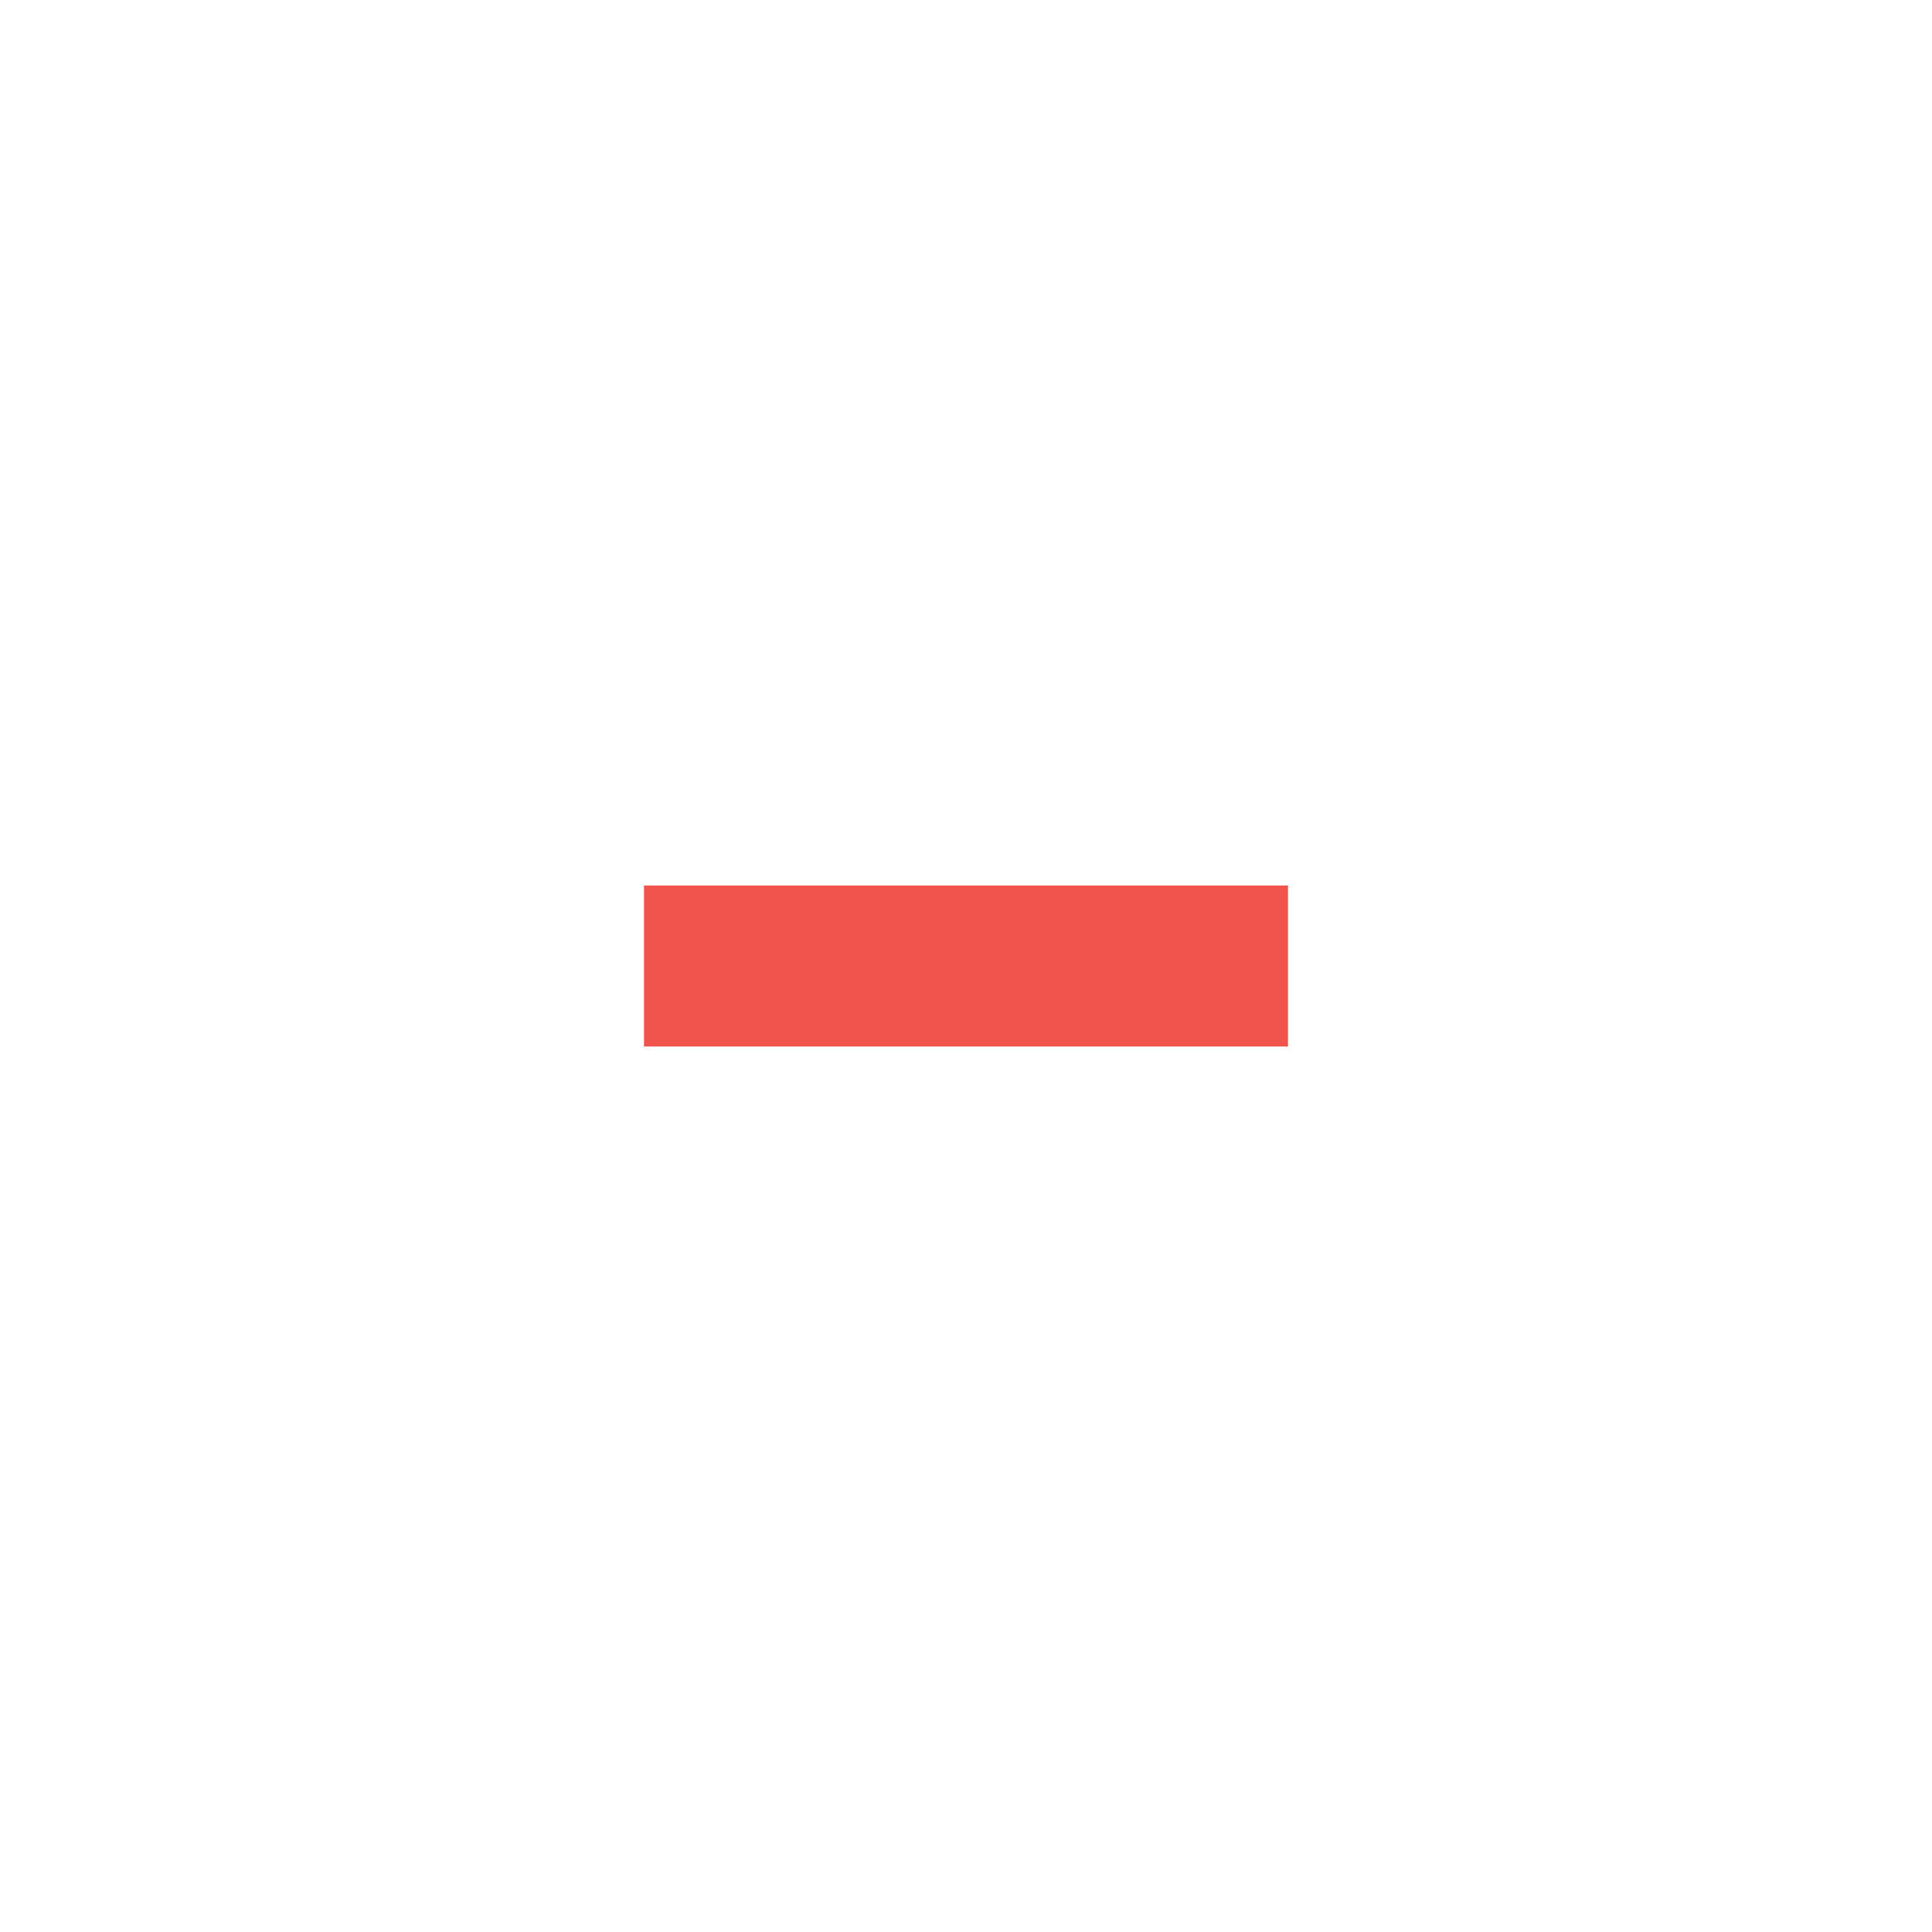
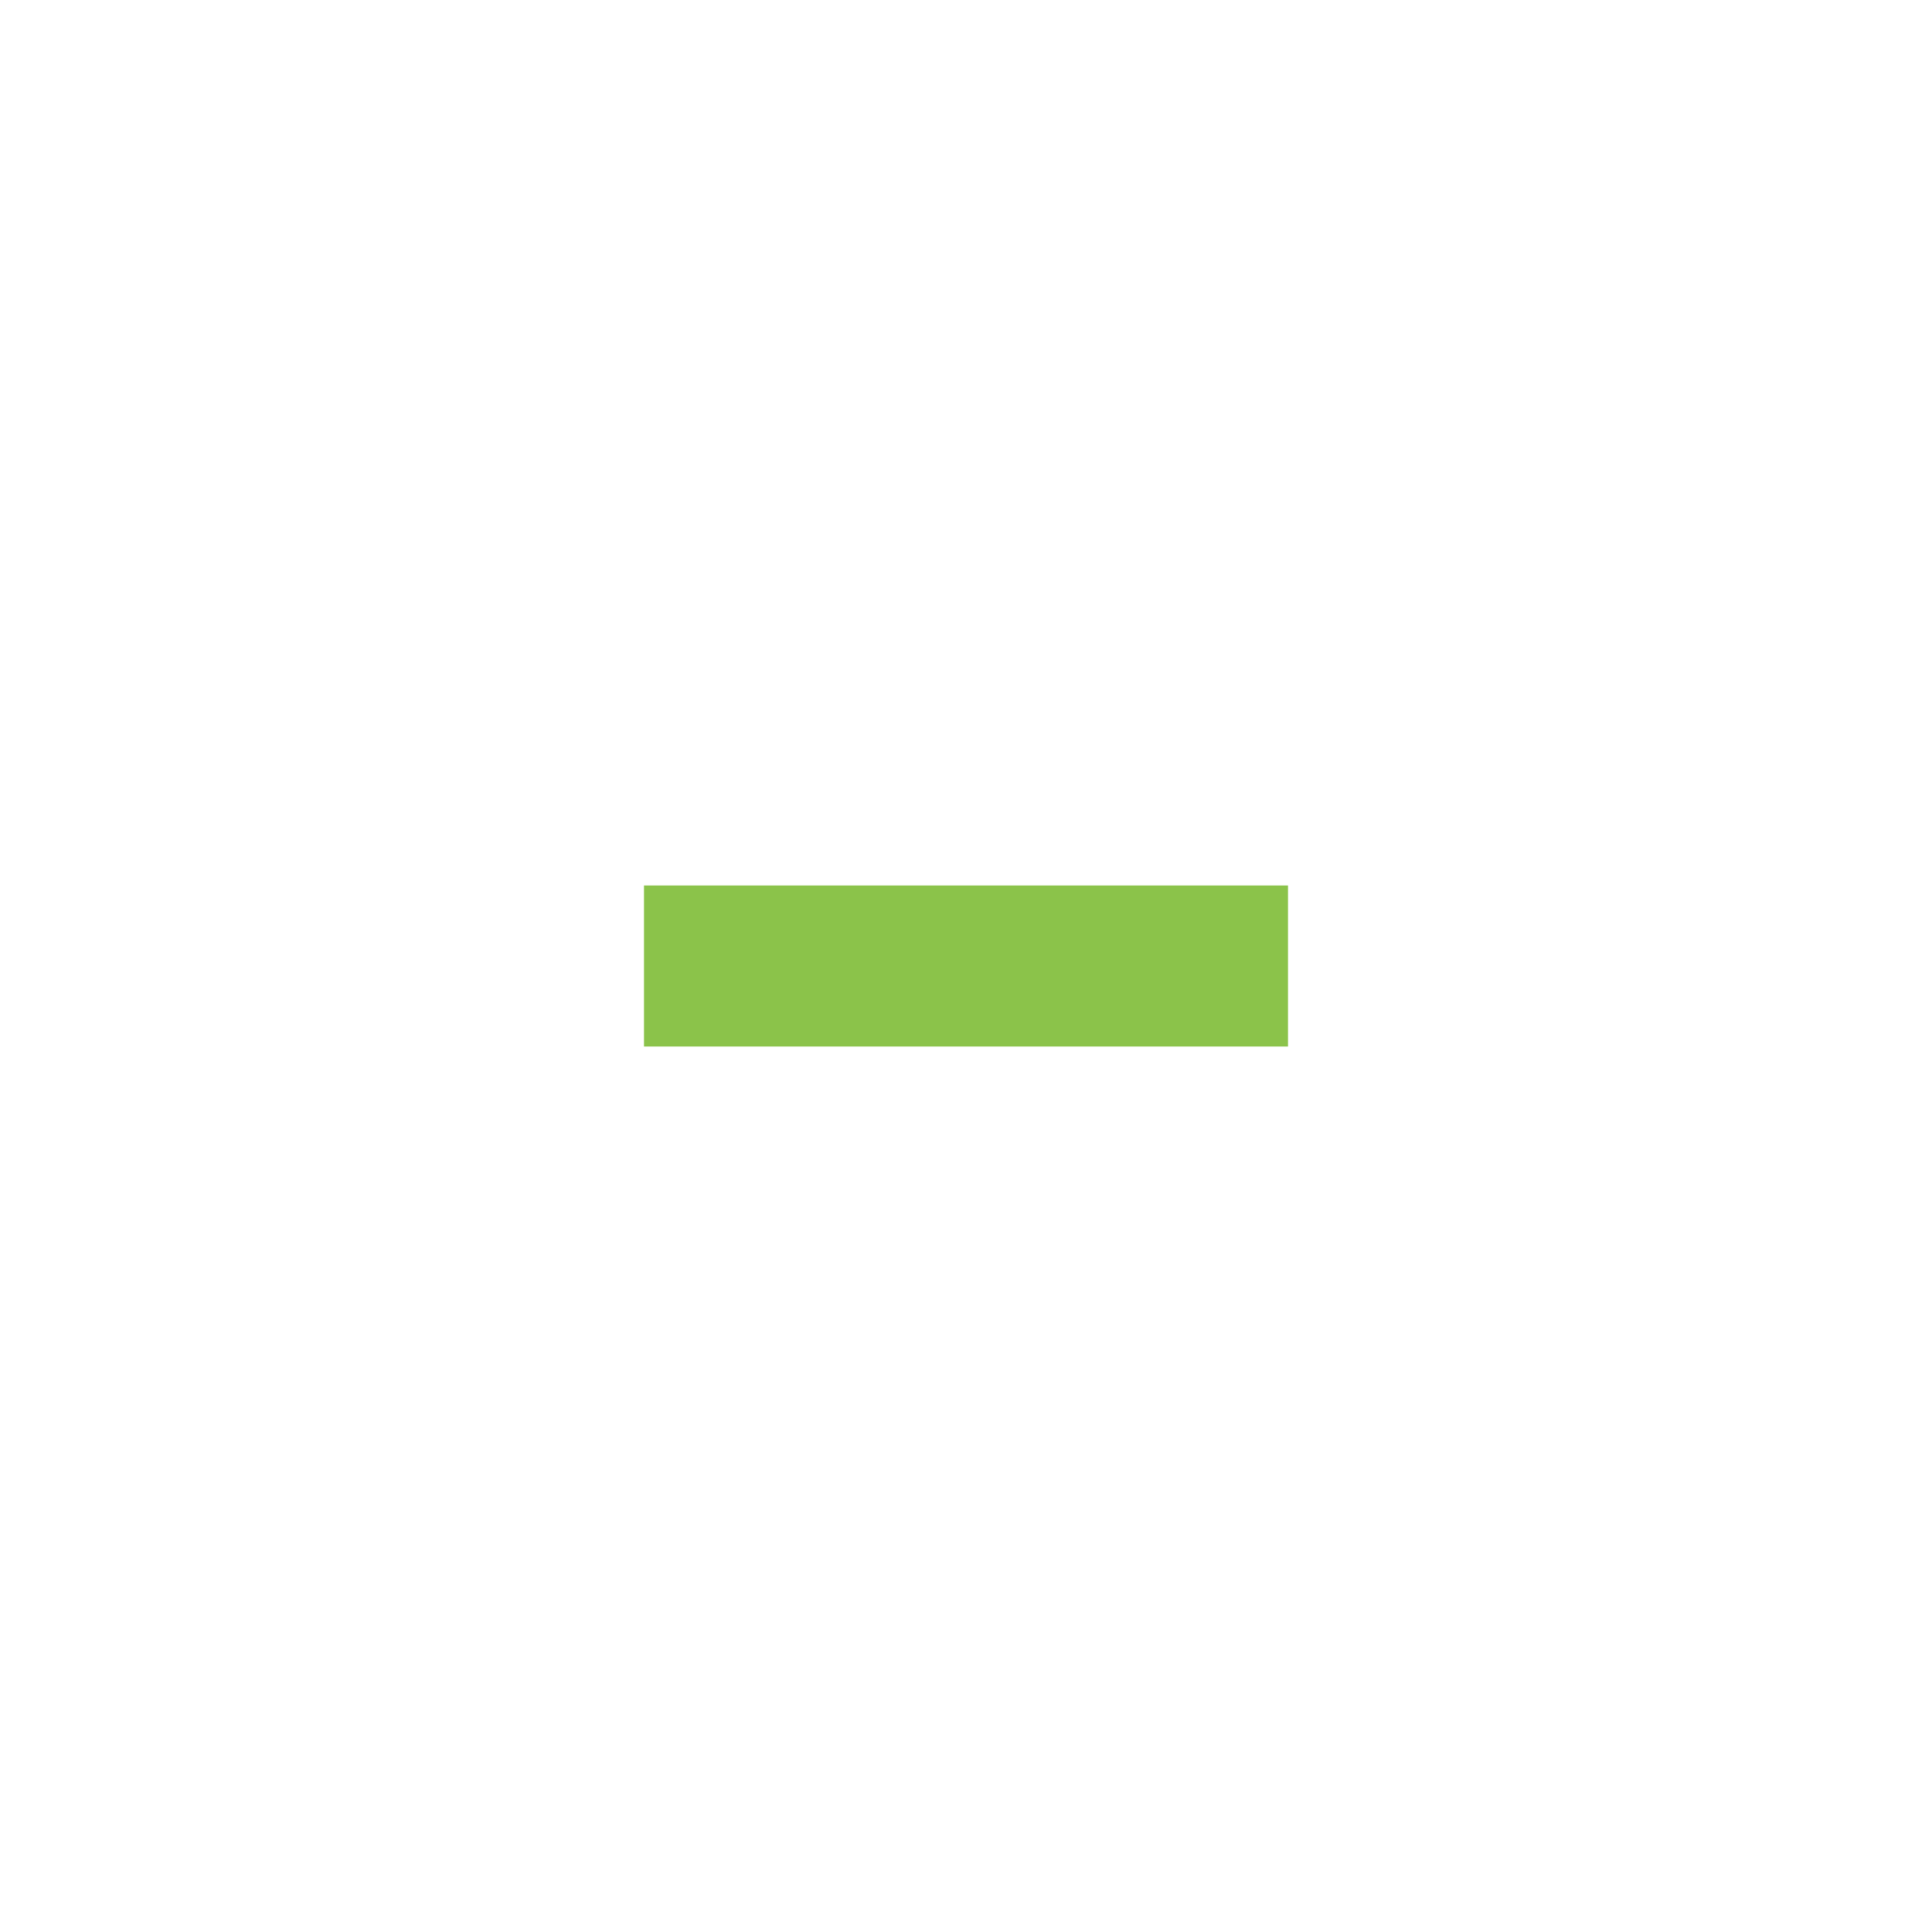
<svg xmlns="http://www.w3.org/2000/svg" version="1.1" x="0px" y="0px" width="24px" height="24px" viewBox="0 0 24 24" xml:space="preserve">
-   <rect x="8" y="11" fill="#f0544c" width="8" height="2" />
+   <rect x="8" y="11" fill="#8bc34a" width="8" height="2" />
</svg>
